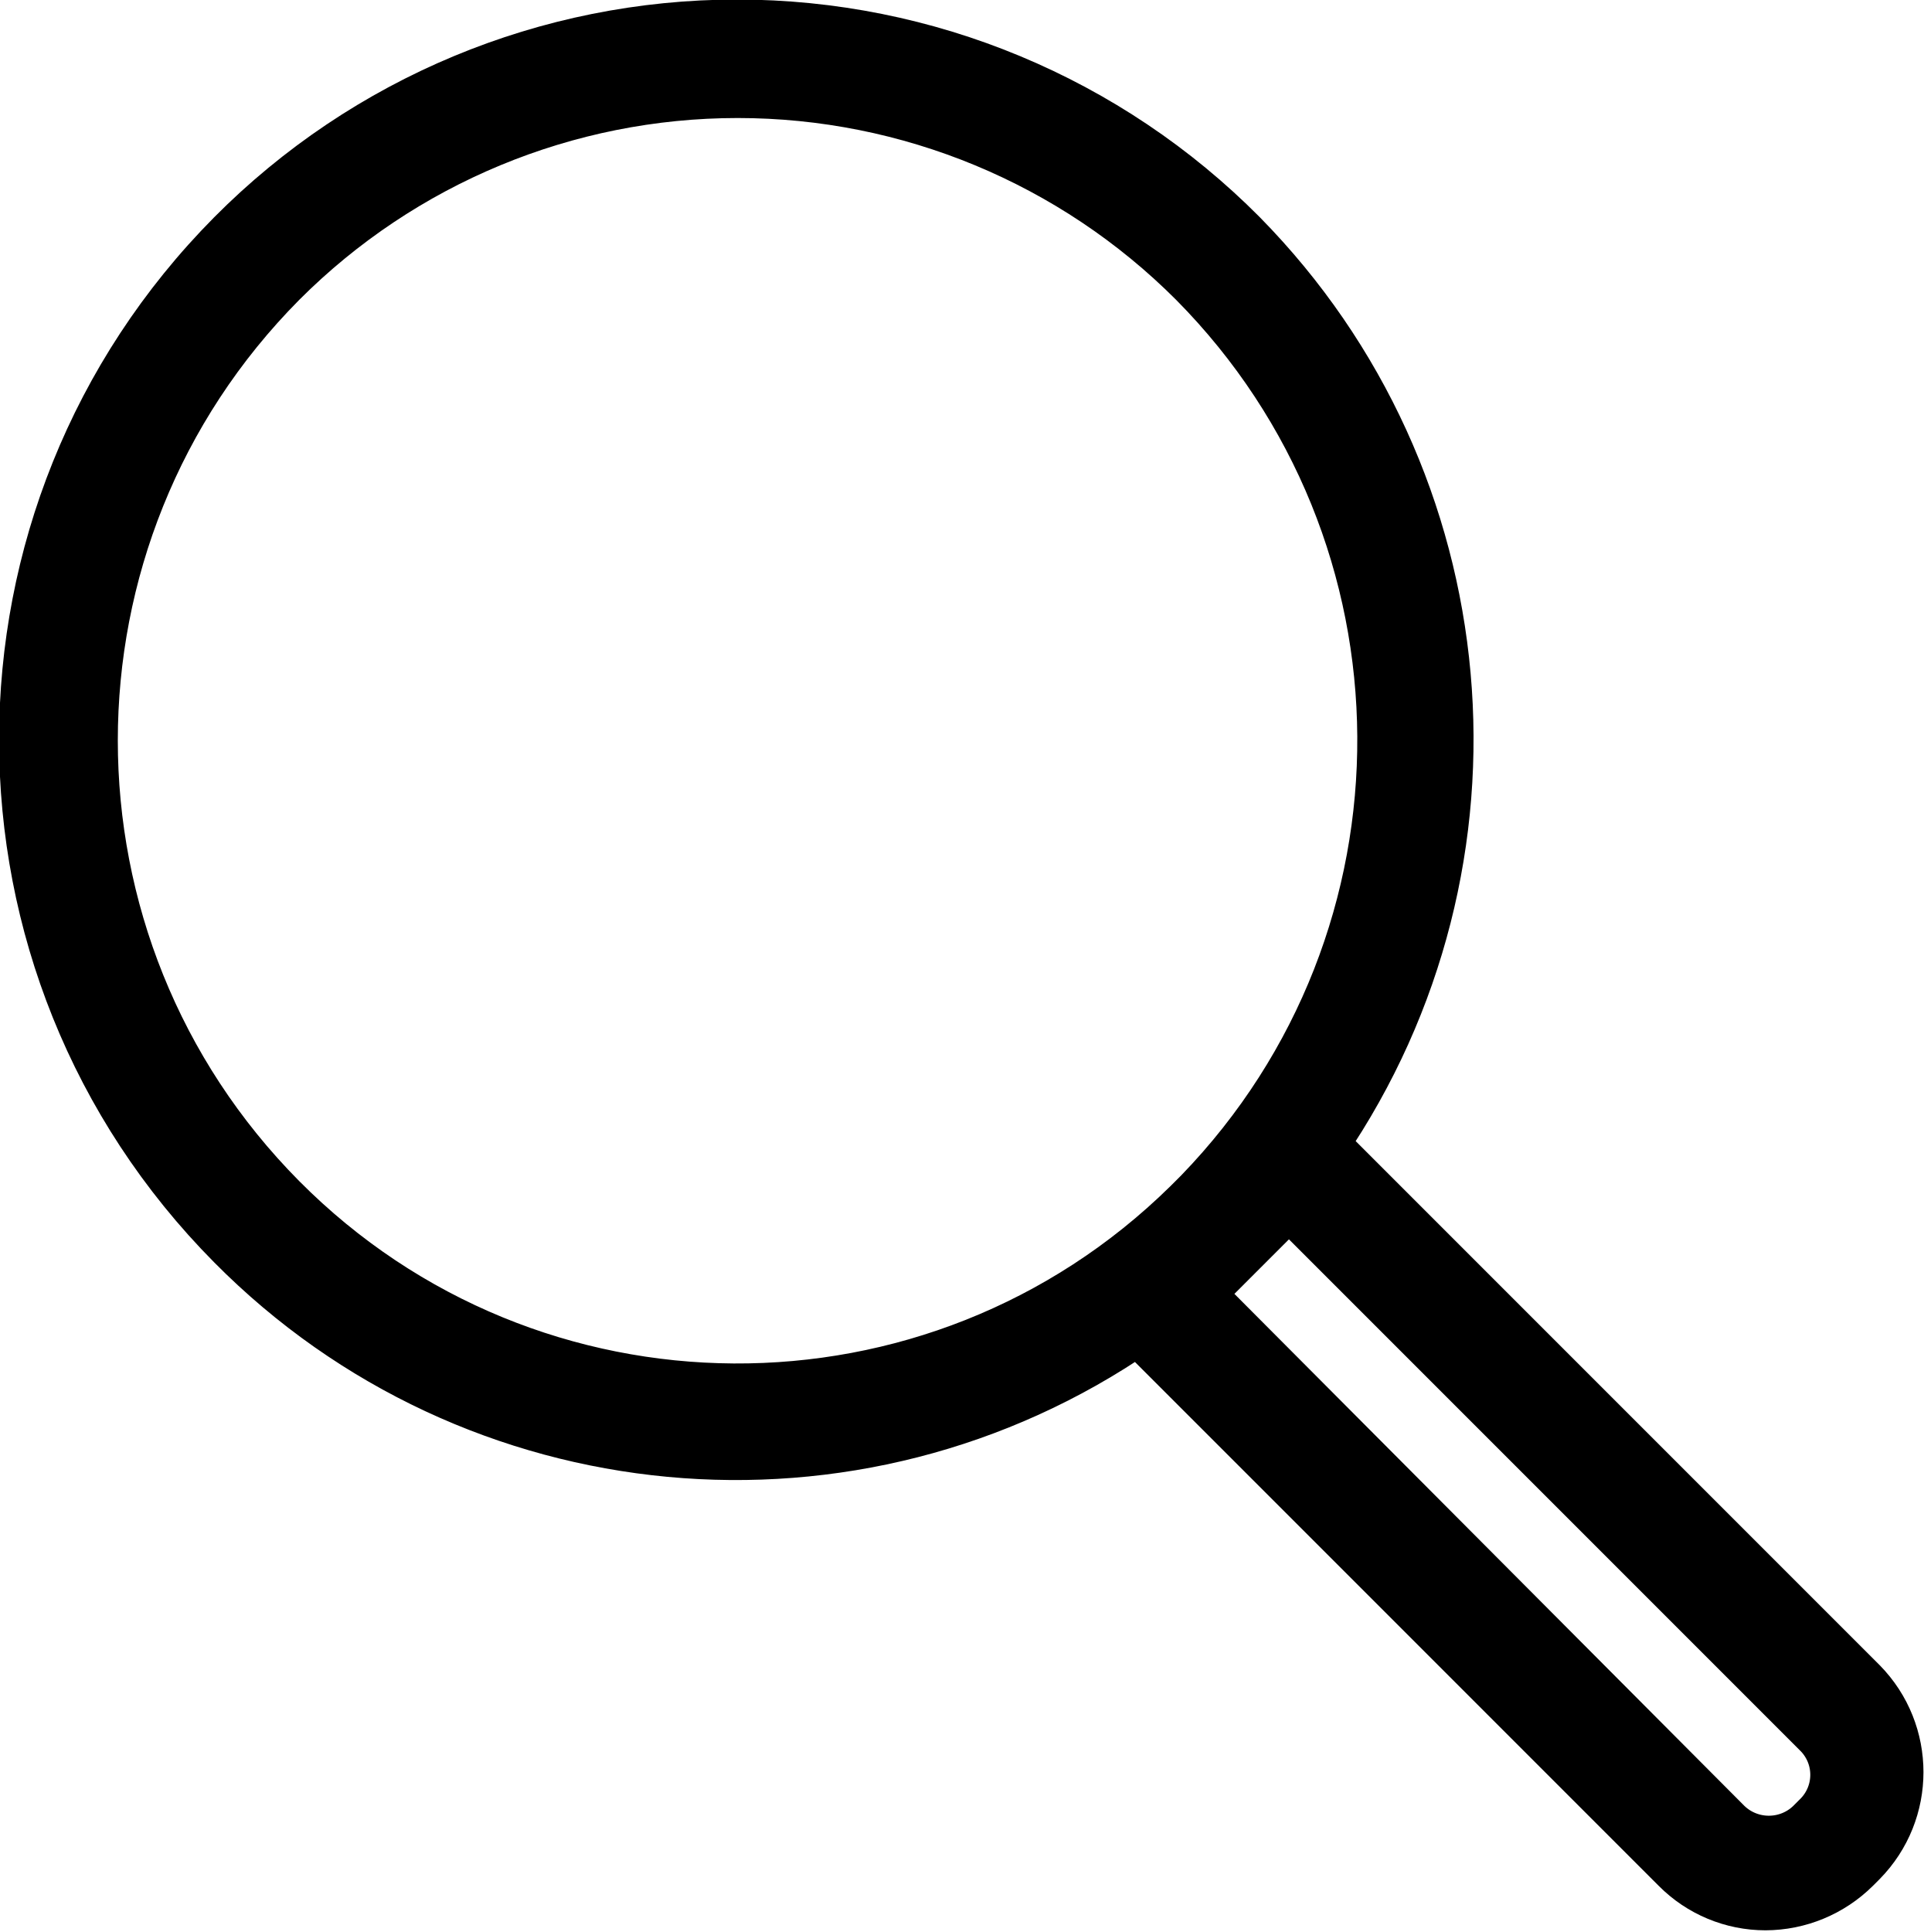
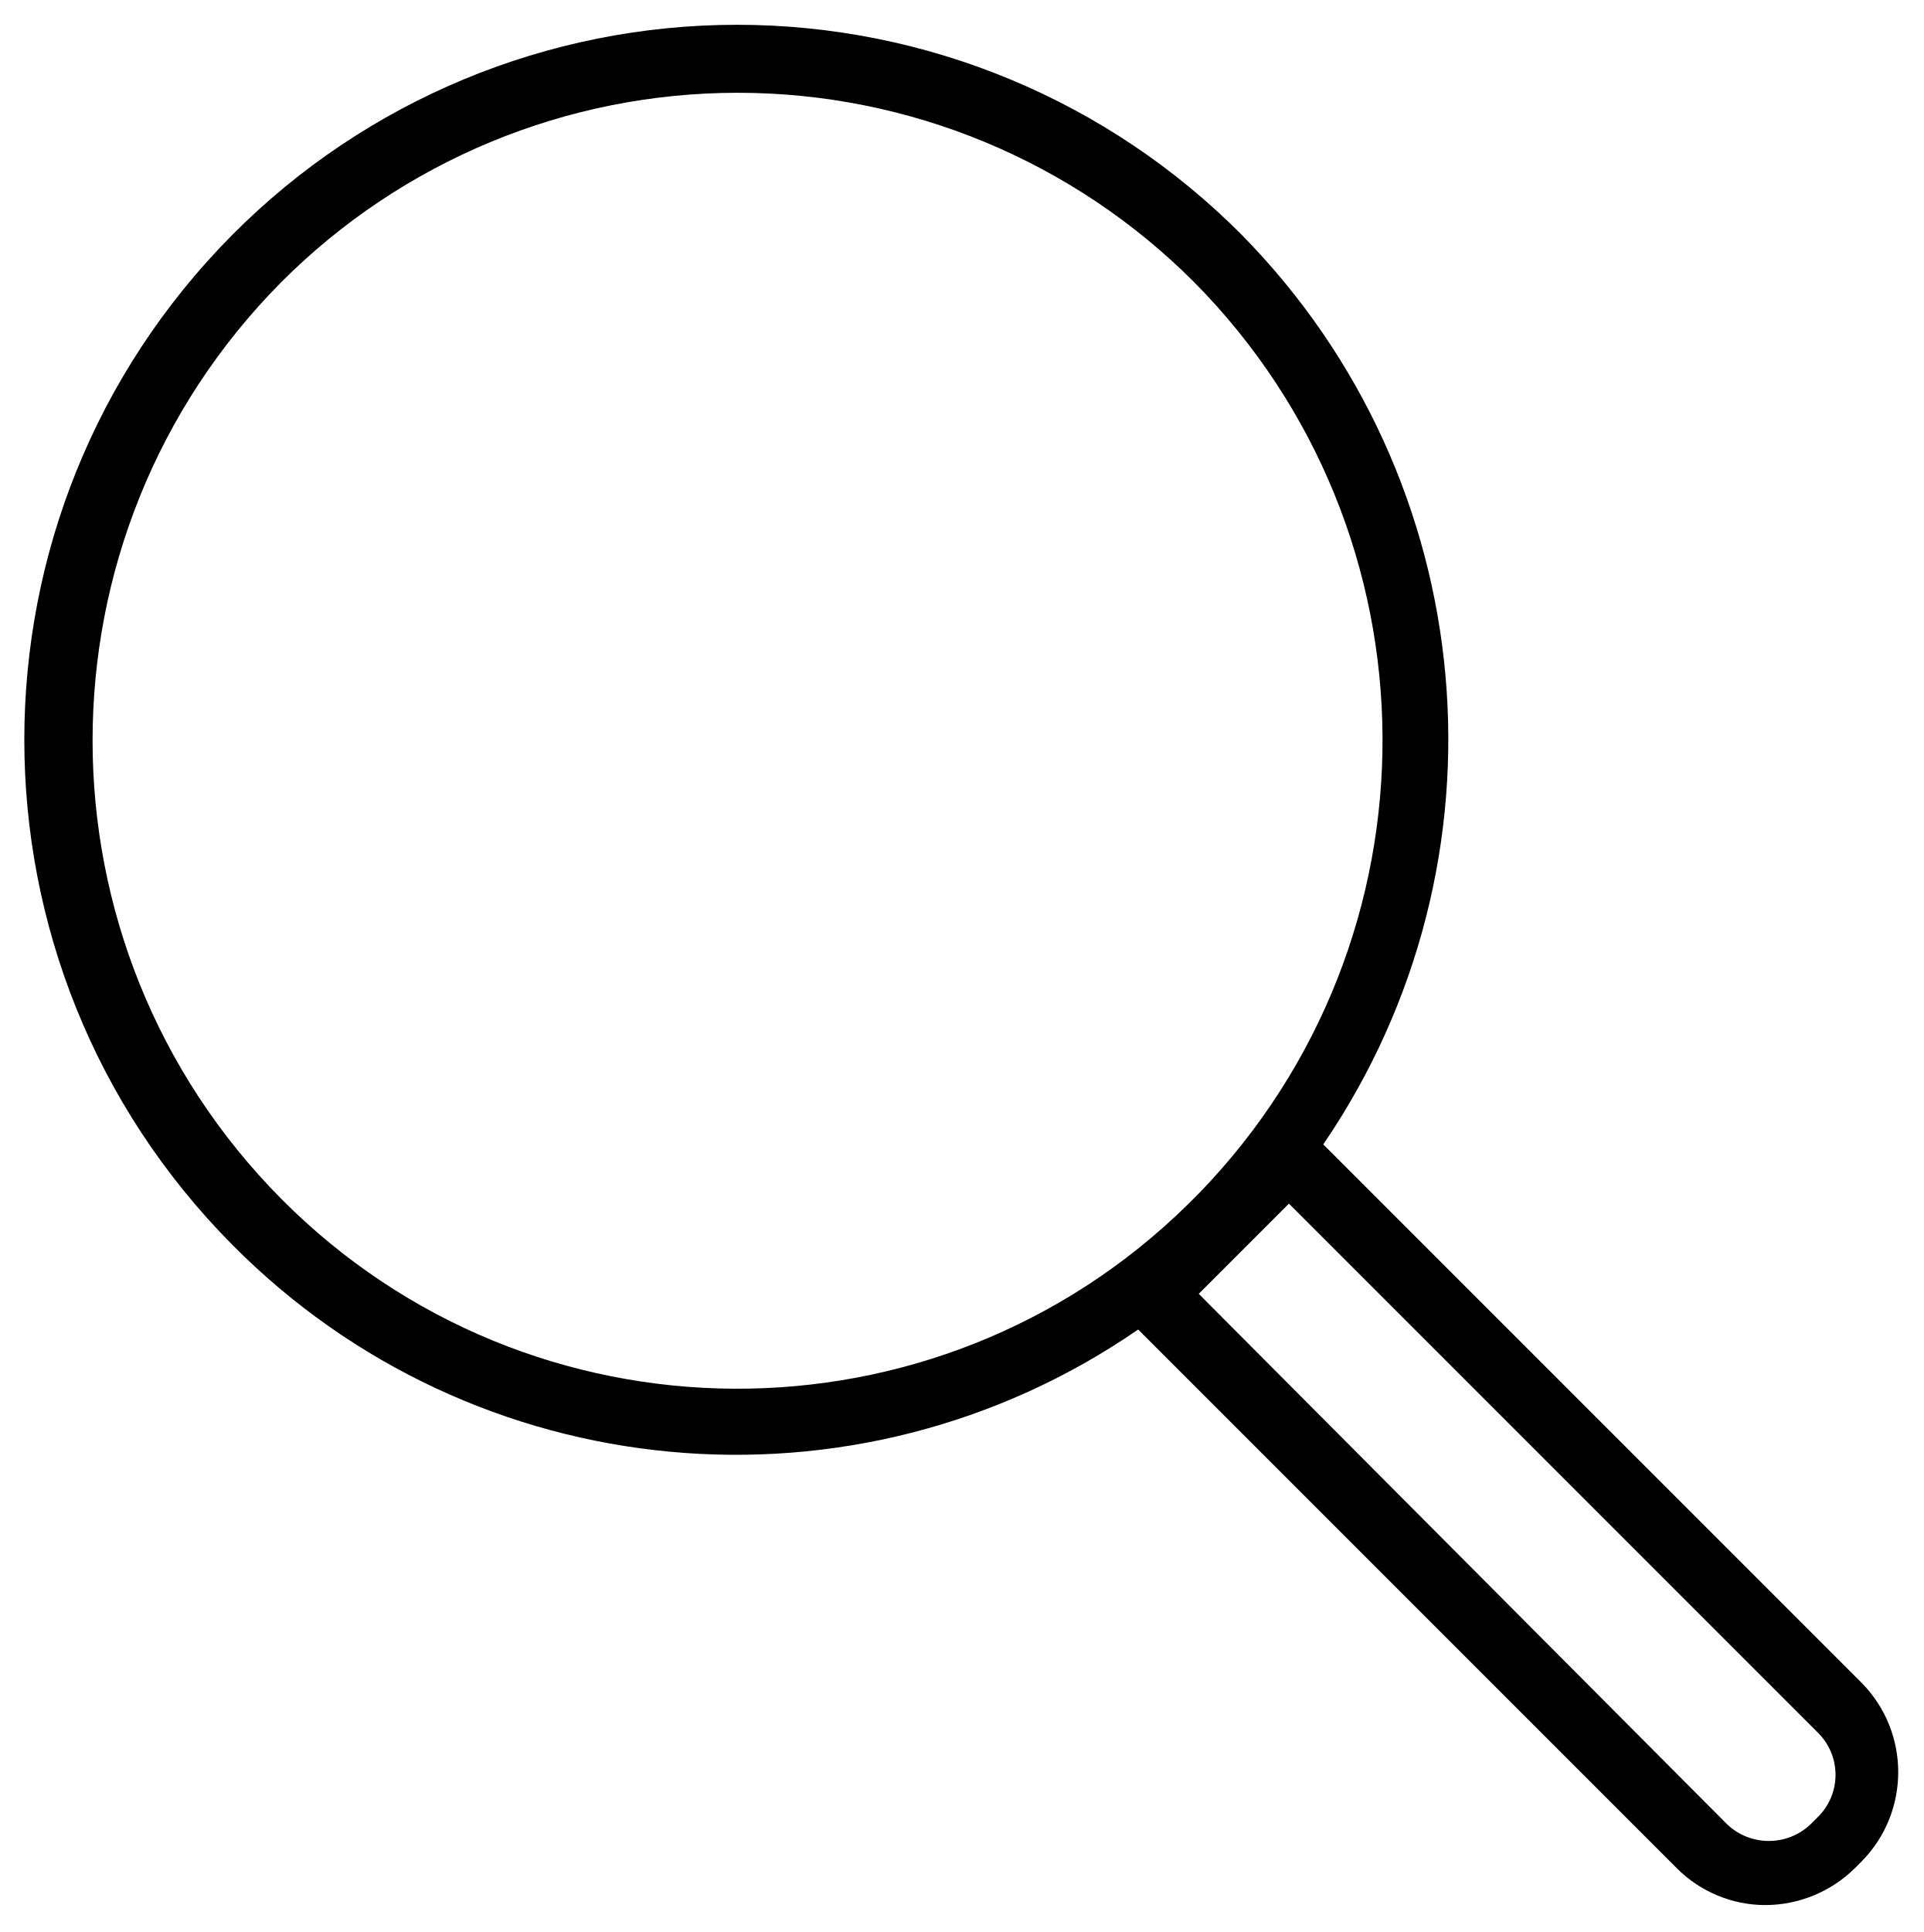
<svg xmlns="http://www.w3.org/2000/svg" viewBox="0 0 28.58 28.7">
-   <path d="M27.66,25l-8-8A10.68,10.68,0,0,0,18.45,3.49a10.57,10.57,0,0,0-15,0,10.65,10.65,0,0,0,0,15,10.53,10.53,0,0,0,13.46,1.26l8,8a1.86,1.86,0,0,0,1.32.55,1.9,1.9,0,0,0,1.33-.55l.1-.1A1.89,1.89,0,0,0,27.66,25ZM4.18,17.81a9.67,9.67,0,0,1,0-13.62,9.58,9.58,0,0,1,13.56,0,9.67,9.67,0,0,1,.08,13.53l-.17.17a9.55,9.55,0,0,1-13.47-.08ZM27,27l-.1.1a.9.9,0,0,1-1.24,0l-7.85-7.88.6-.6.08-.08.08-.08.58-.58L27,25.73A.88.88,0,0,1,27,27Z" stroke="#000" stroke-miterlimit="10" stroke-width="0.75" />
+   <path d="M27.66,25l-8-8A10.68,10.68,0,0,0,18.45,3.49a10.57,10.57,0,0,0-15,0,10.65,10.65,0,0,0,0,15,10.53,10.53,0,0,0,13.46,1.26l8,8a1.86,1.86,0,0,0,1.32.55,1.9,1.9,0,0,0,1.33-.55l.1-.1A1.89,1.89,0,0,0,27.66,25ZM4.18,17.81a9.67,9.67,0,0,1,0-13.62,9.58,9.58,0,0,1,13.56,0,9.67,9.67,0,0,1,.08,13.53l-.17.17a9.55,9.55,0,0,1-13.47-.08ZM27,27l-.1.1a.9.9,0,0,1-1.24,0l-7.85-7.88.6-.6.08-.08.08-.08.58-.58L27,25.73A.88.88,0,0,1,27,27Z" stroke-miterlimit="10" stroke-width="0.75" />
</svg>
